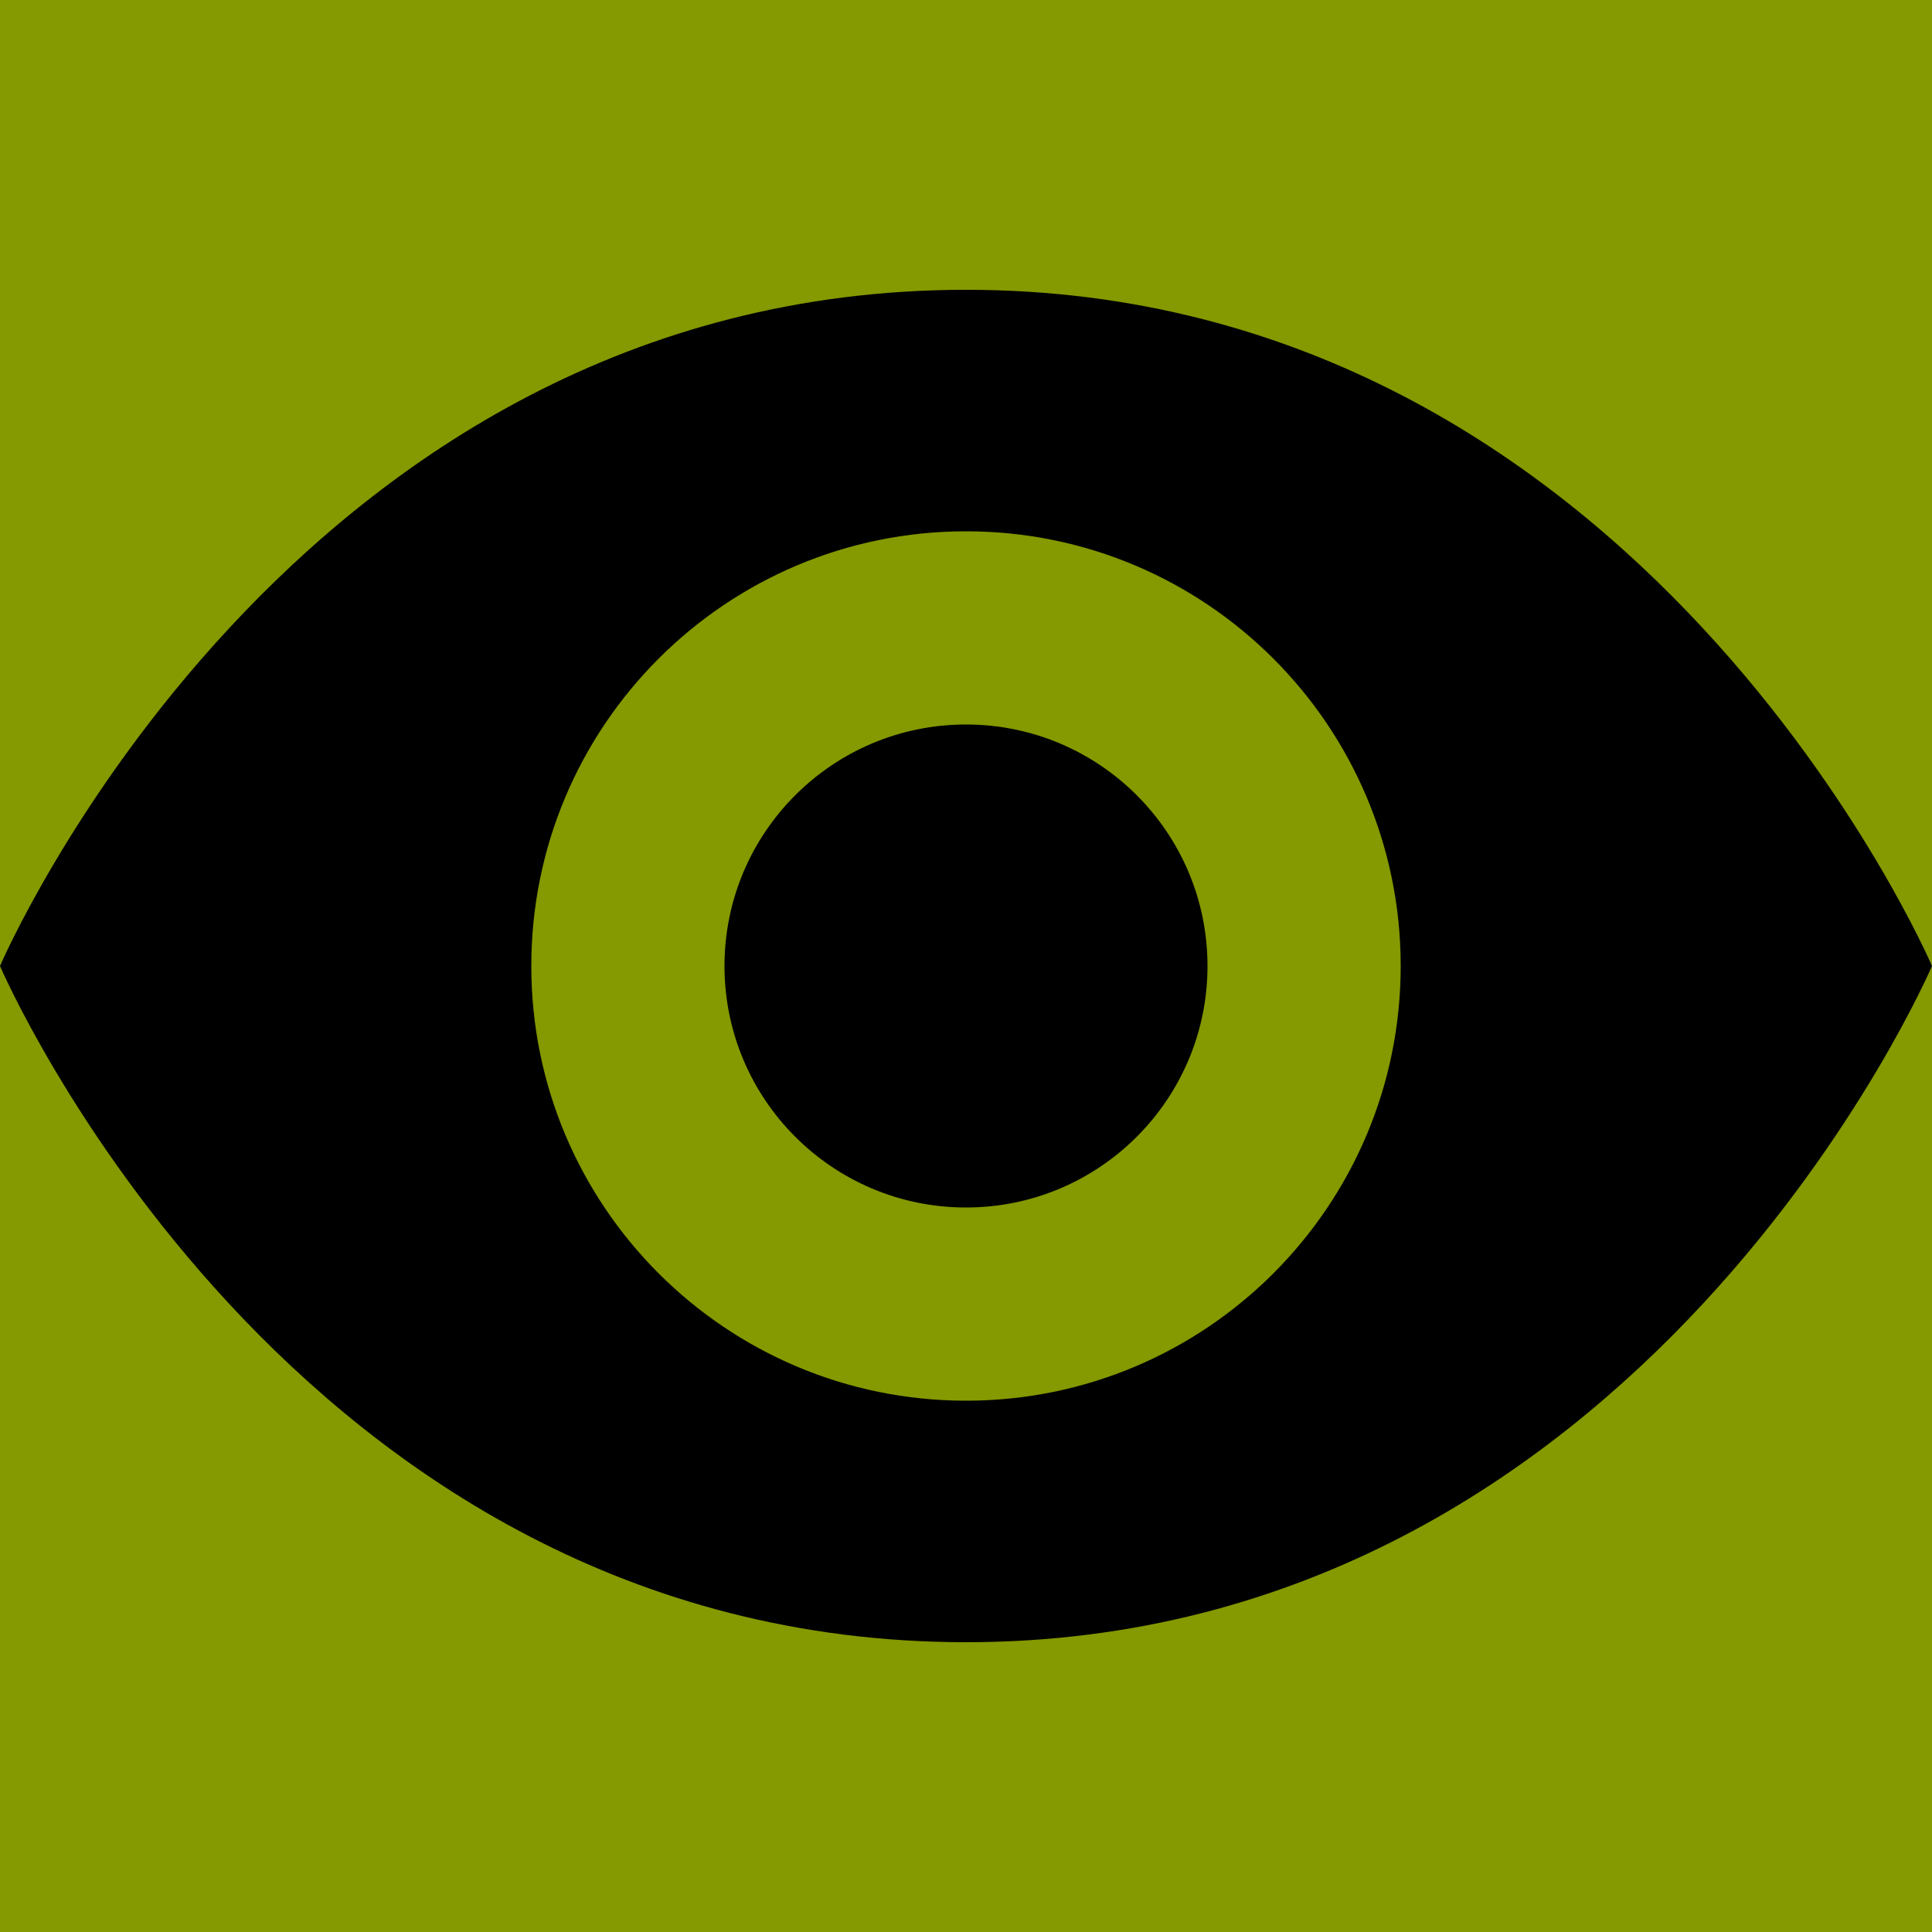
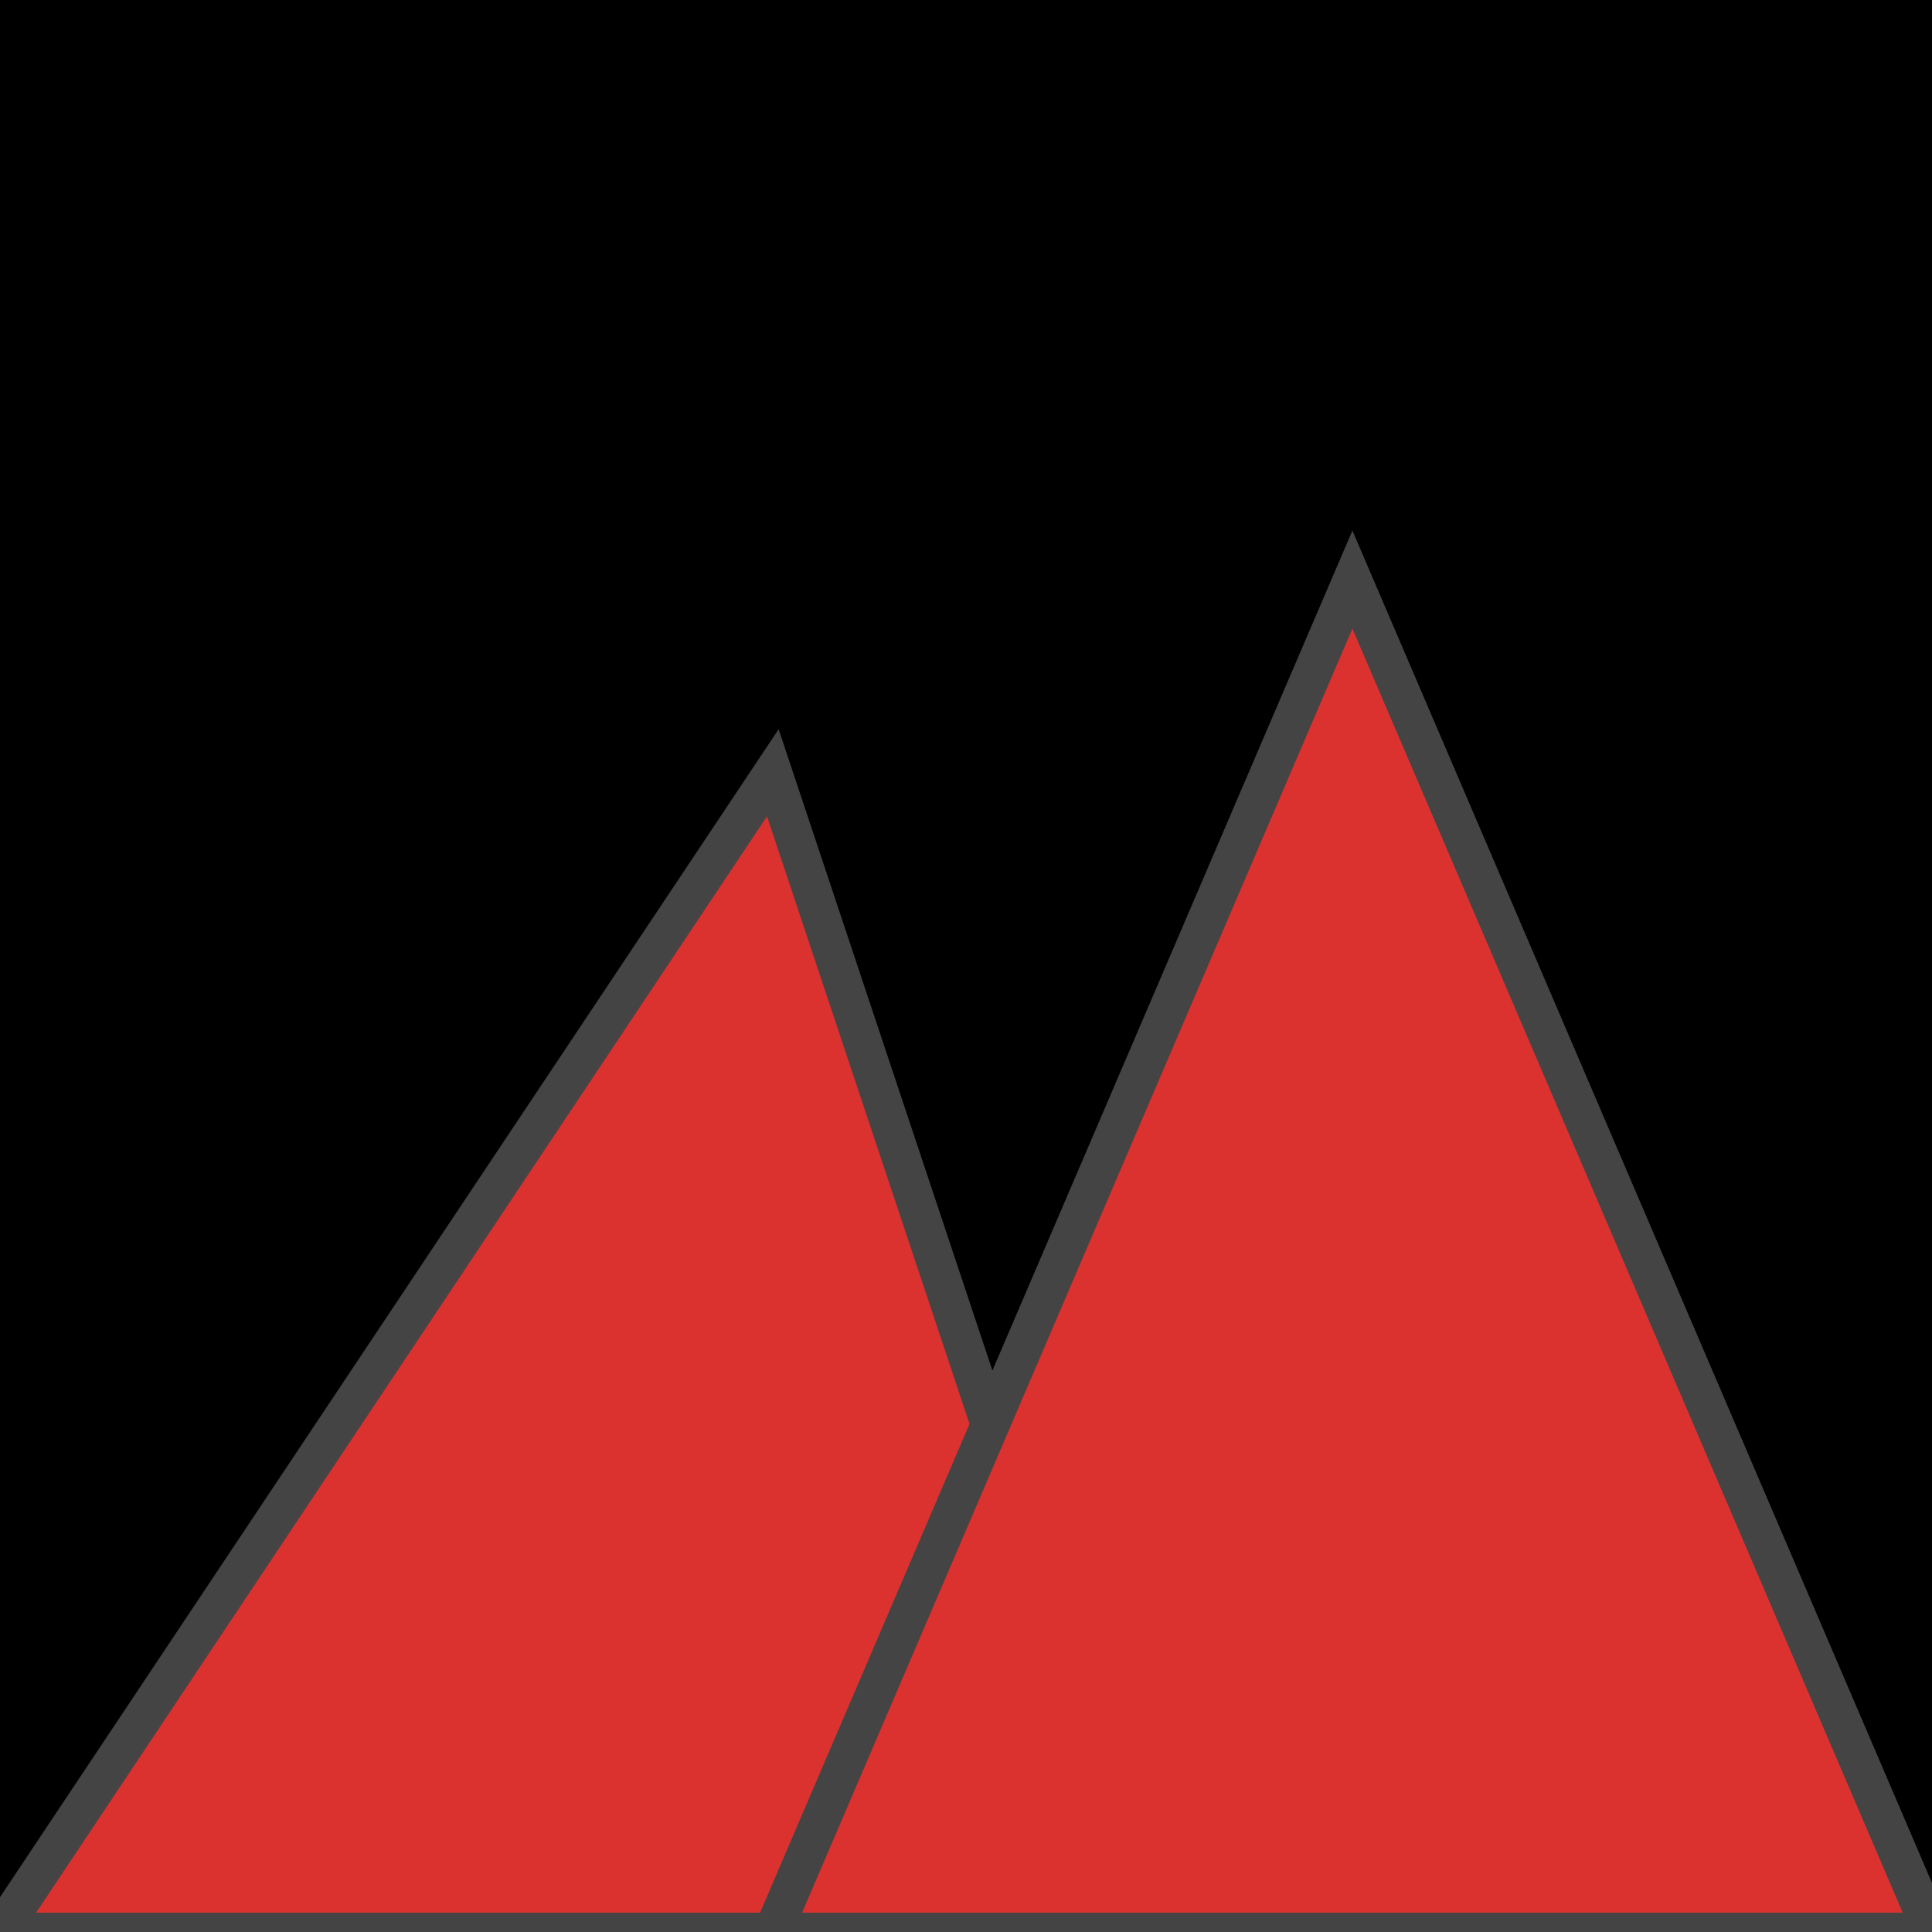
- <svg xmlns="http://www.w3.org/2000/svg" width="20" height="20" viewBox="0 0 20 20">
-   <rect width="100%" height="100%" fill="#859900" />
-   <path style="fill: #000000" d="M10 7.5a2.5 2.5 0 1 0 2.5 2.5A2.5 2.5 0 0 0 10 7.5zm0 7a4.5 4.5 0 1 1 4.5-4.5 4.5 4.5 0 0 1-4.5 4.5zM10 3C3 3 0 10 0 10s3 7 10 7 10-7 10-7-3-7-10-7z" />
+ <svg xmlns="http://www.w3.org/2000/svg" width="16" height="16" viewBox="0 0 100 100">
+   <rect x="0" y="0" width="100" height="100" fill="#000" />
+   <polygon points="0,100 40,40 60,100" fill="#dc322f" stroke="#444" stroke-width="2" />
+   <polygon points="40,100 70,30 100,100" fill="#dc322f" stroke="#444" stroke-width="2" />
</svg>
